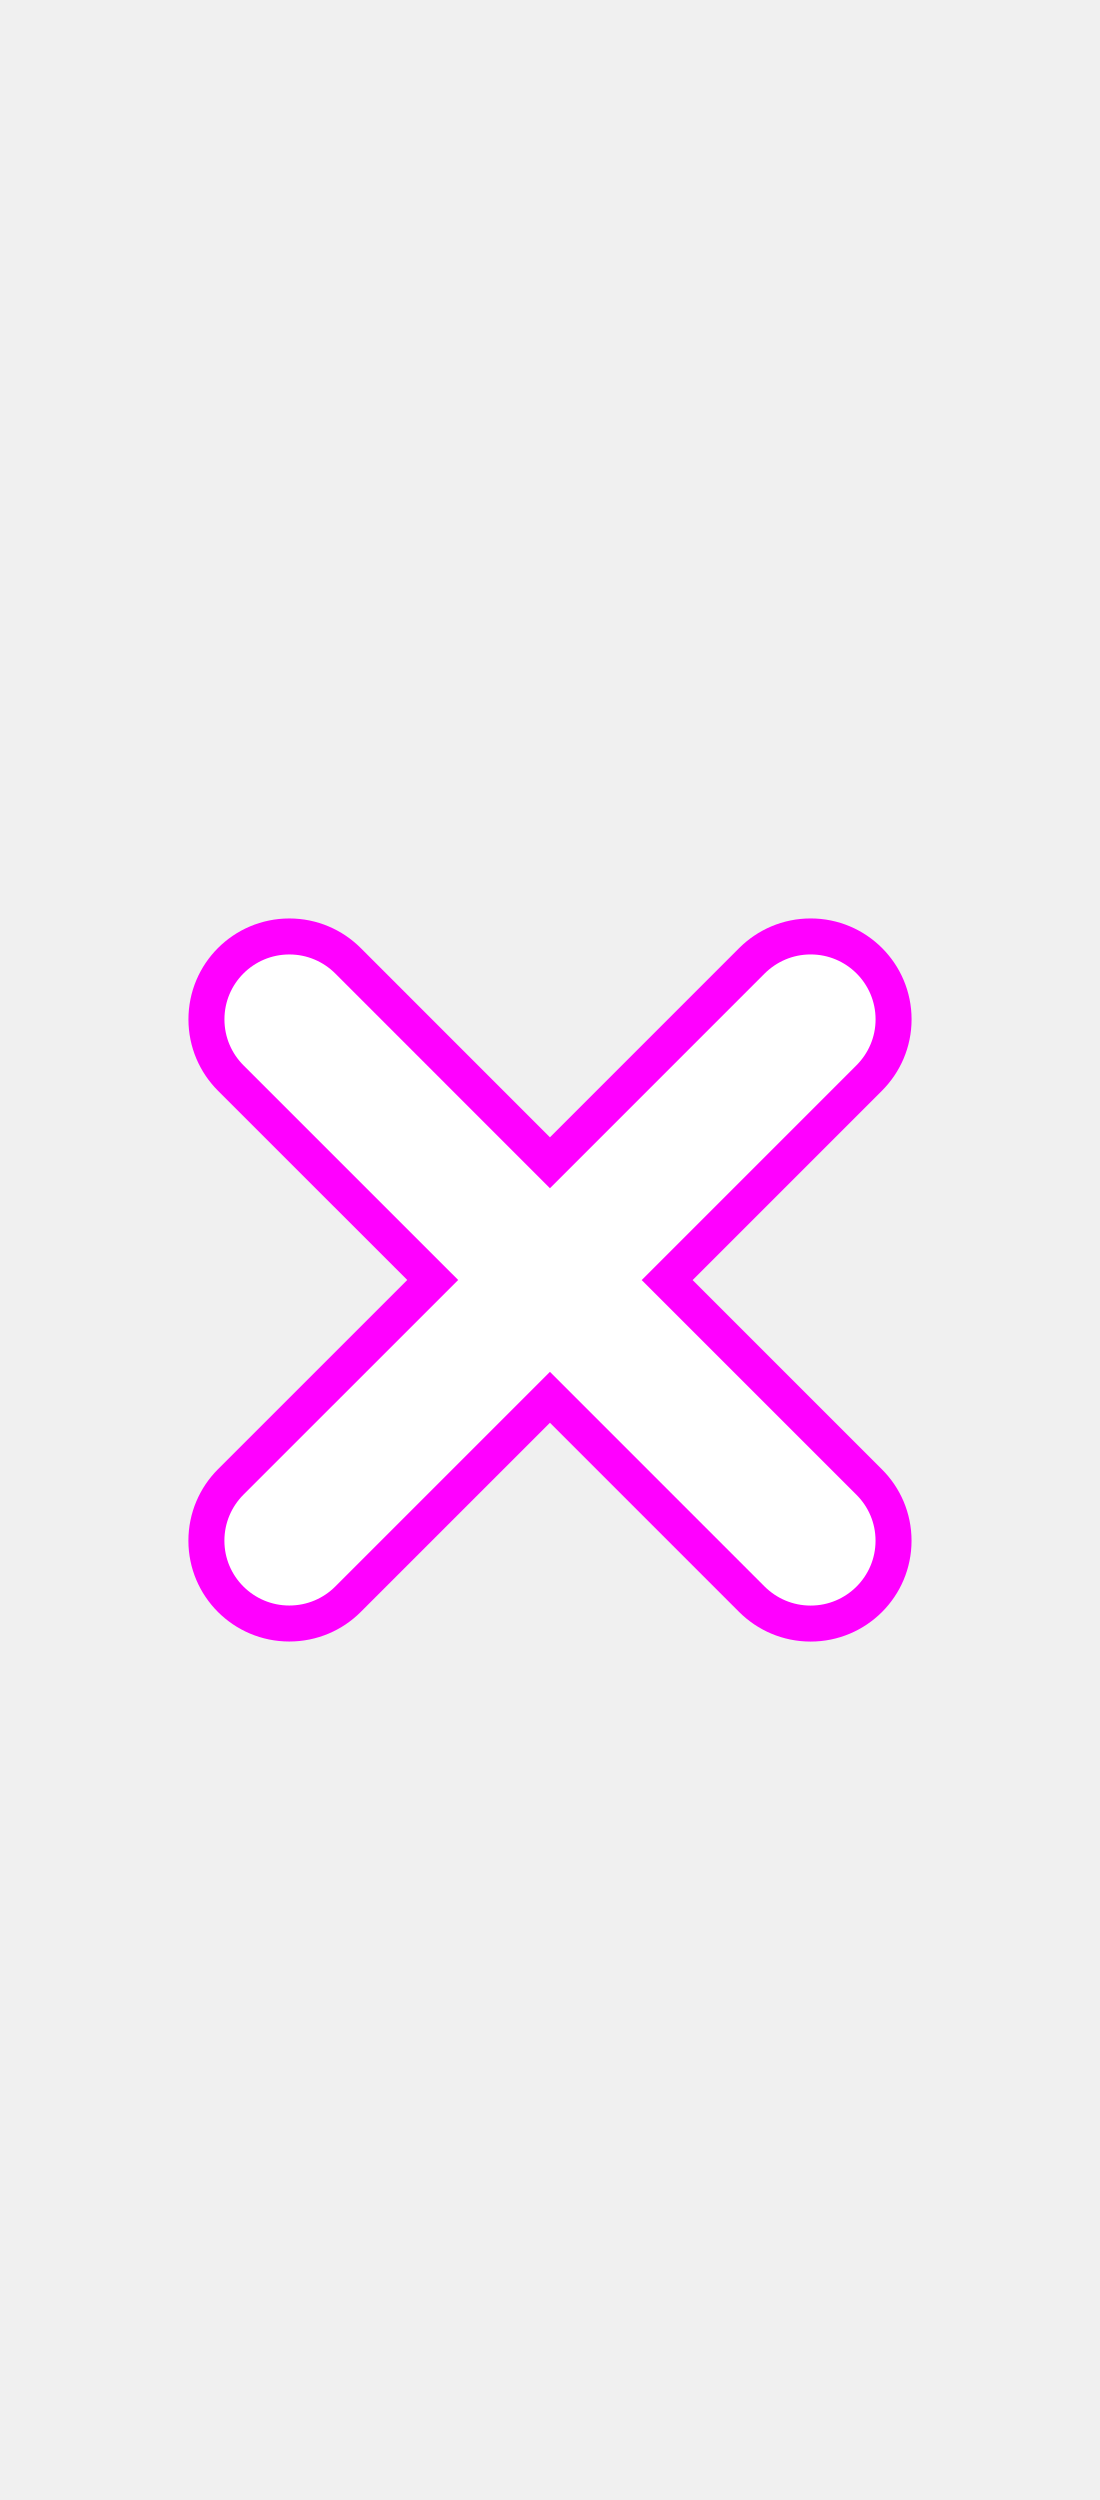
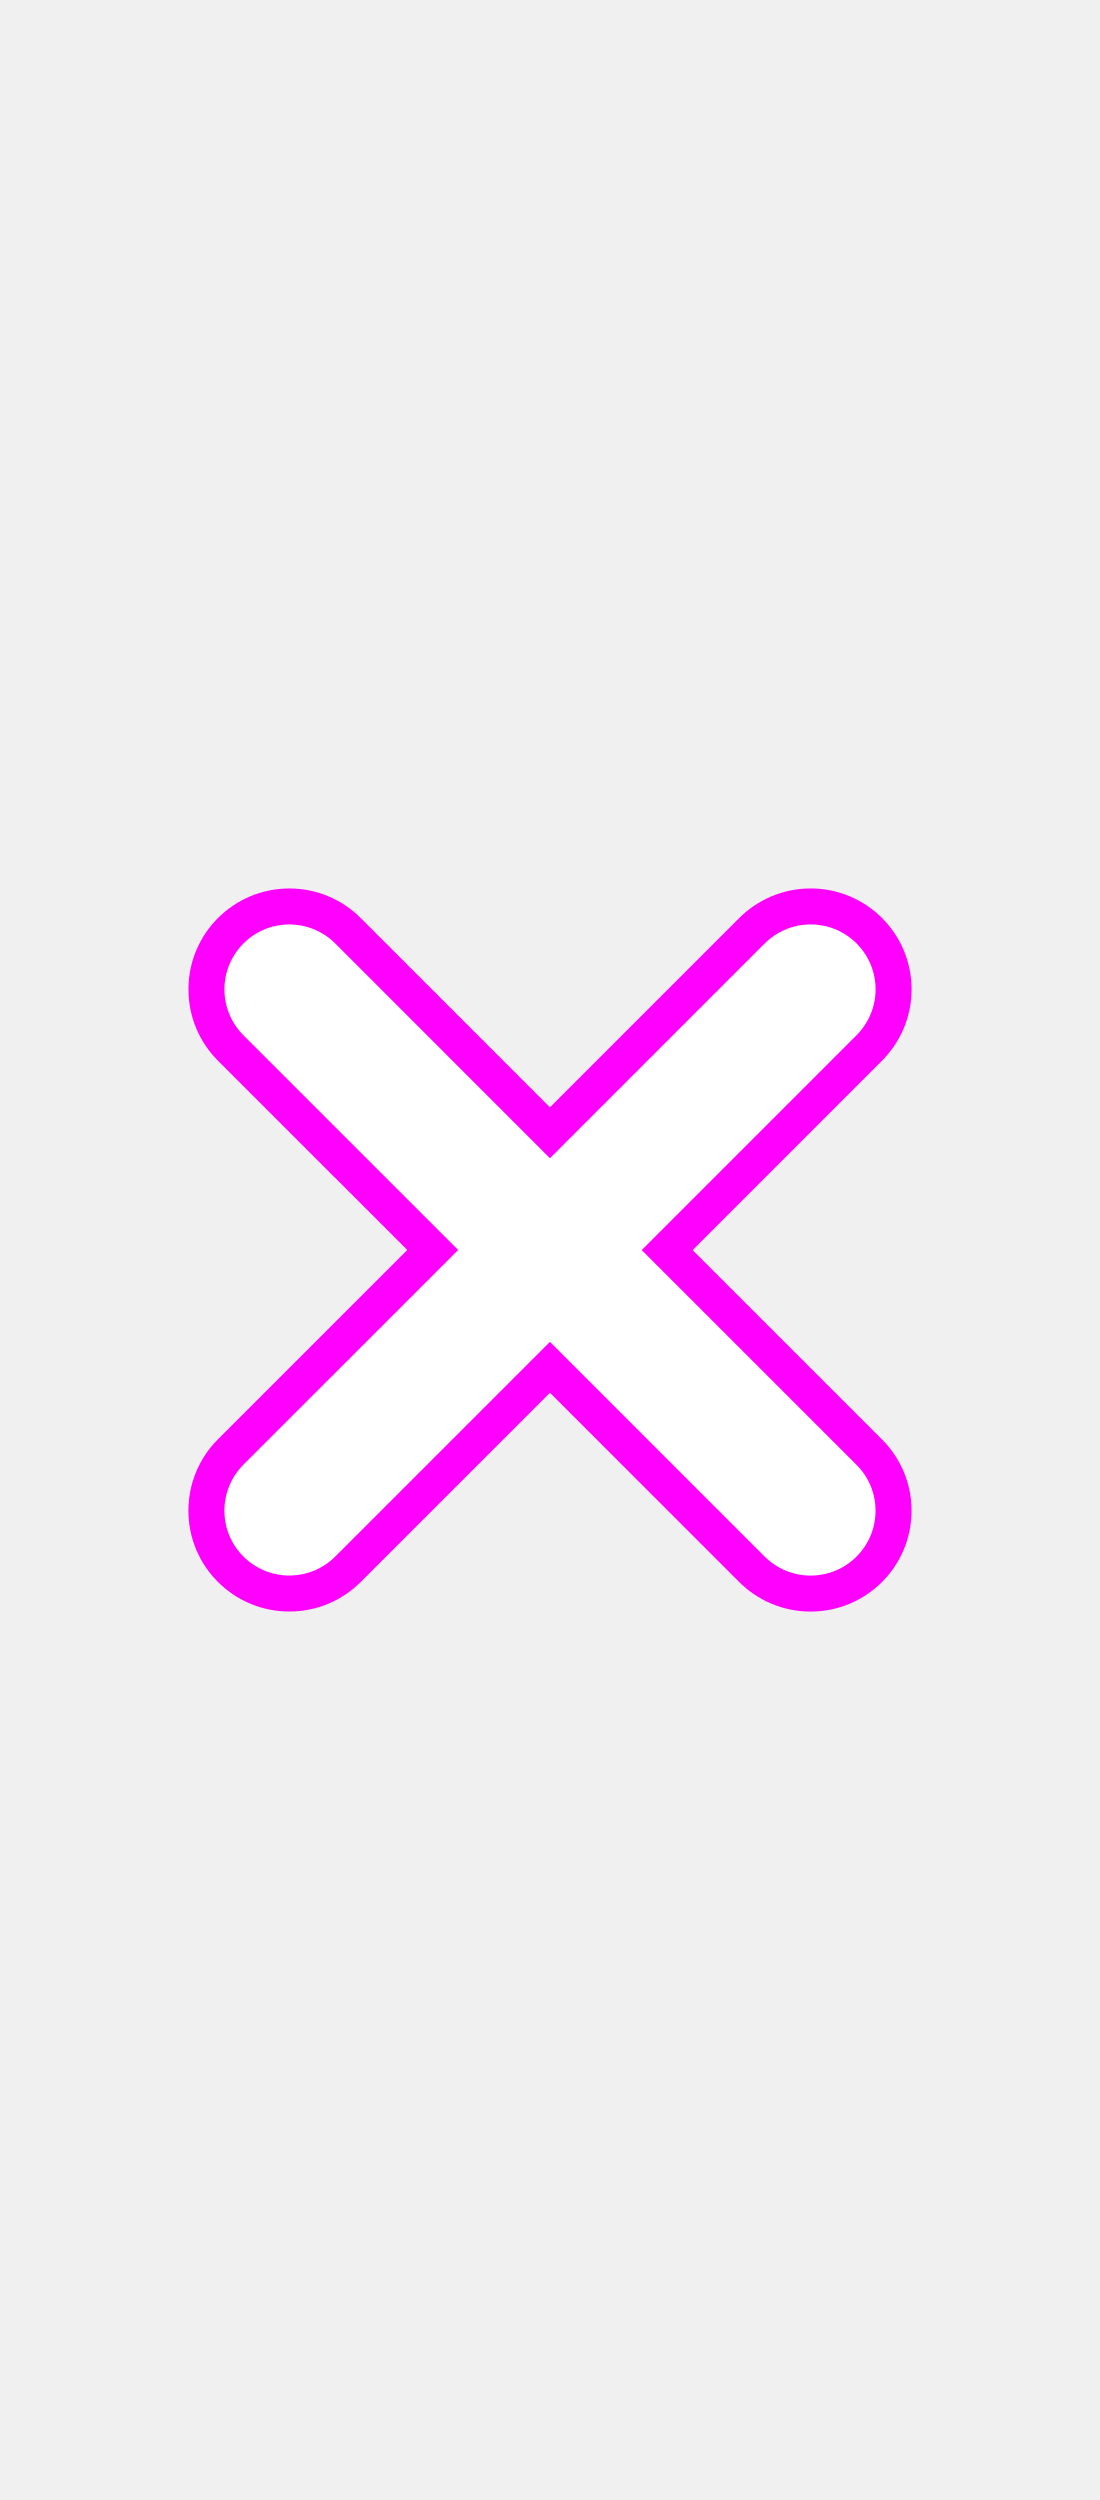
- <svg xmlns="http://www.w3.org/2000/svg" version="1.0" width="55" height="125">
-   <g>
-     <path d="m 33.358,62.504 10.102,10.1 c 0.752,0.75 1.217,1.783 1.217,2.932 0,2.287 -1.855,4.143 -4.146,4.143 -1.145,0 -2.178,-0.463 -2.932,-1.211 l -10.102,-10.103 -10.1,10.1 c -0.75,0.75 -1.787,1.211 -2.934,1.211 -2.284,0 -4.143,-1.854 -4.143,-4.141 0,-1.146 0.465,-2.184 1.212,-2.934 l 10.104,-10.102 -10.102,-10.1 c -0.747,-0.748 -1.212,-1.785 -1.212,-2.93 0,-2.289 1.854,-4.146 4.146,-4.146 1.143,0 2.18,0.465 2.93,1.214 l 10.099,10.102 10.102,-10.103 c 0.754,-0.749 1.787,-1.214 2.934,-1.214 2.289,0 4.146,1.856 4.146,4.145 0,1.146 -0.467,2.18 -1.217,2.932 l -10.104,10.105 z" transform="translate(0,1.5)" style="fill:#FFFFFF;stroke:#FF00FF;stroke-width:1.8;" />
+ <svg xmlns="http://www.w3.org/2000/svg" version="1.0" width="55" height="125" id="svg2">
+   <defs id="defs10">
+     </defs>
+   <g id="g4" transform="translate(25,-41.5)">
+     <path d="m 33.358,62.504 10.102,10.1 c 0.752,0.75 1.217,1.783 1.217,2.932 0,2.287 -1.855,4.143 -4.146,4.143 -1.145,0 -2.178,-0.463 -2.932,-1.211 l -10.102,-10.103 -10.1,10.1 c -0.75,0.75 -1.787,1.211 -2.934,1.211 -2.284,0 -4.143,-1.854 -4.143,-4.141 0,-1.146 0.465,-2.184 1.212,-2.934 l 10.104,-10.102 -10.102,-10.1 c -0.747,-0.748 -1.212,-1.785 -1.212,-2.93 0,-2.289 1.854,-4.146 4.146,-4.146 1.143,0 2.18,0.465 2.93,1.214 l 10.099,10.102 10.102,-10.103 c 0.754,-0.749 1.787,-1.214 2.934,-1.214 2.289,0 4.146,1.856 4.146,4.145 0,1.146 -0.467,2.18 -1.217,2.932 l -10.104,10.105 z" transform="translate(-25,41.5)" style="fill:#ffffff;stroke:#ff00ff;stroke-width:1.8" id="path6" />
  </g>
</svg>
